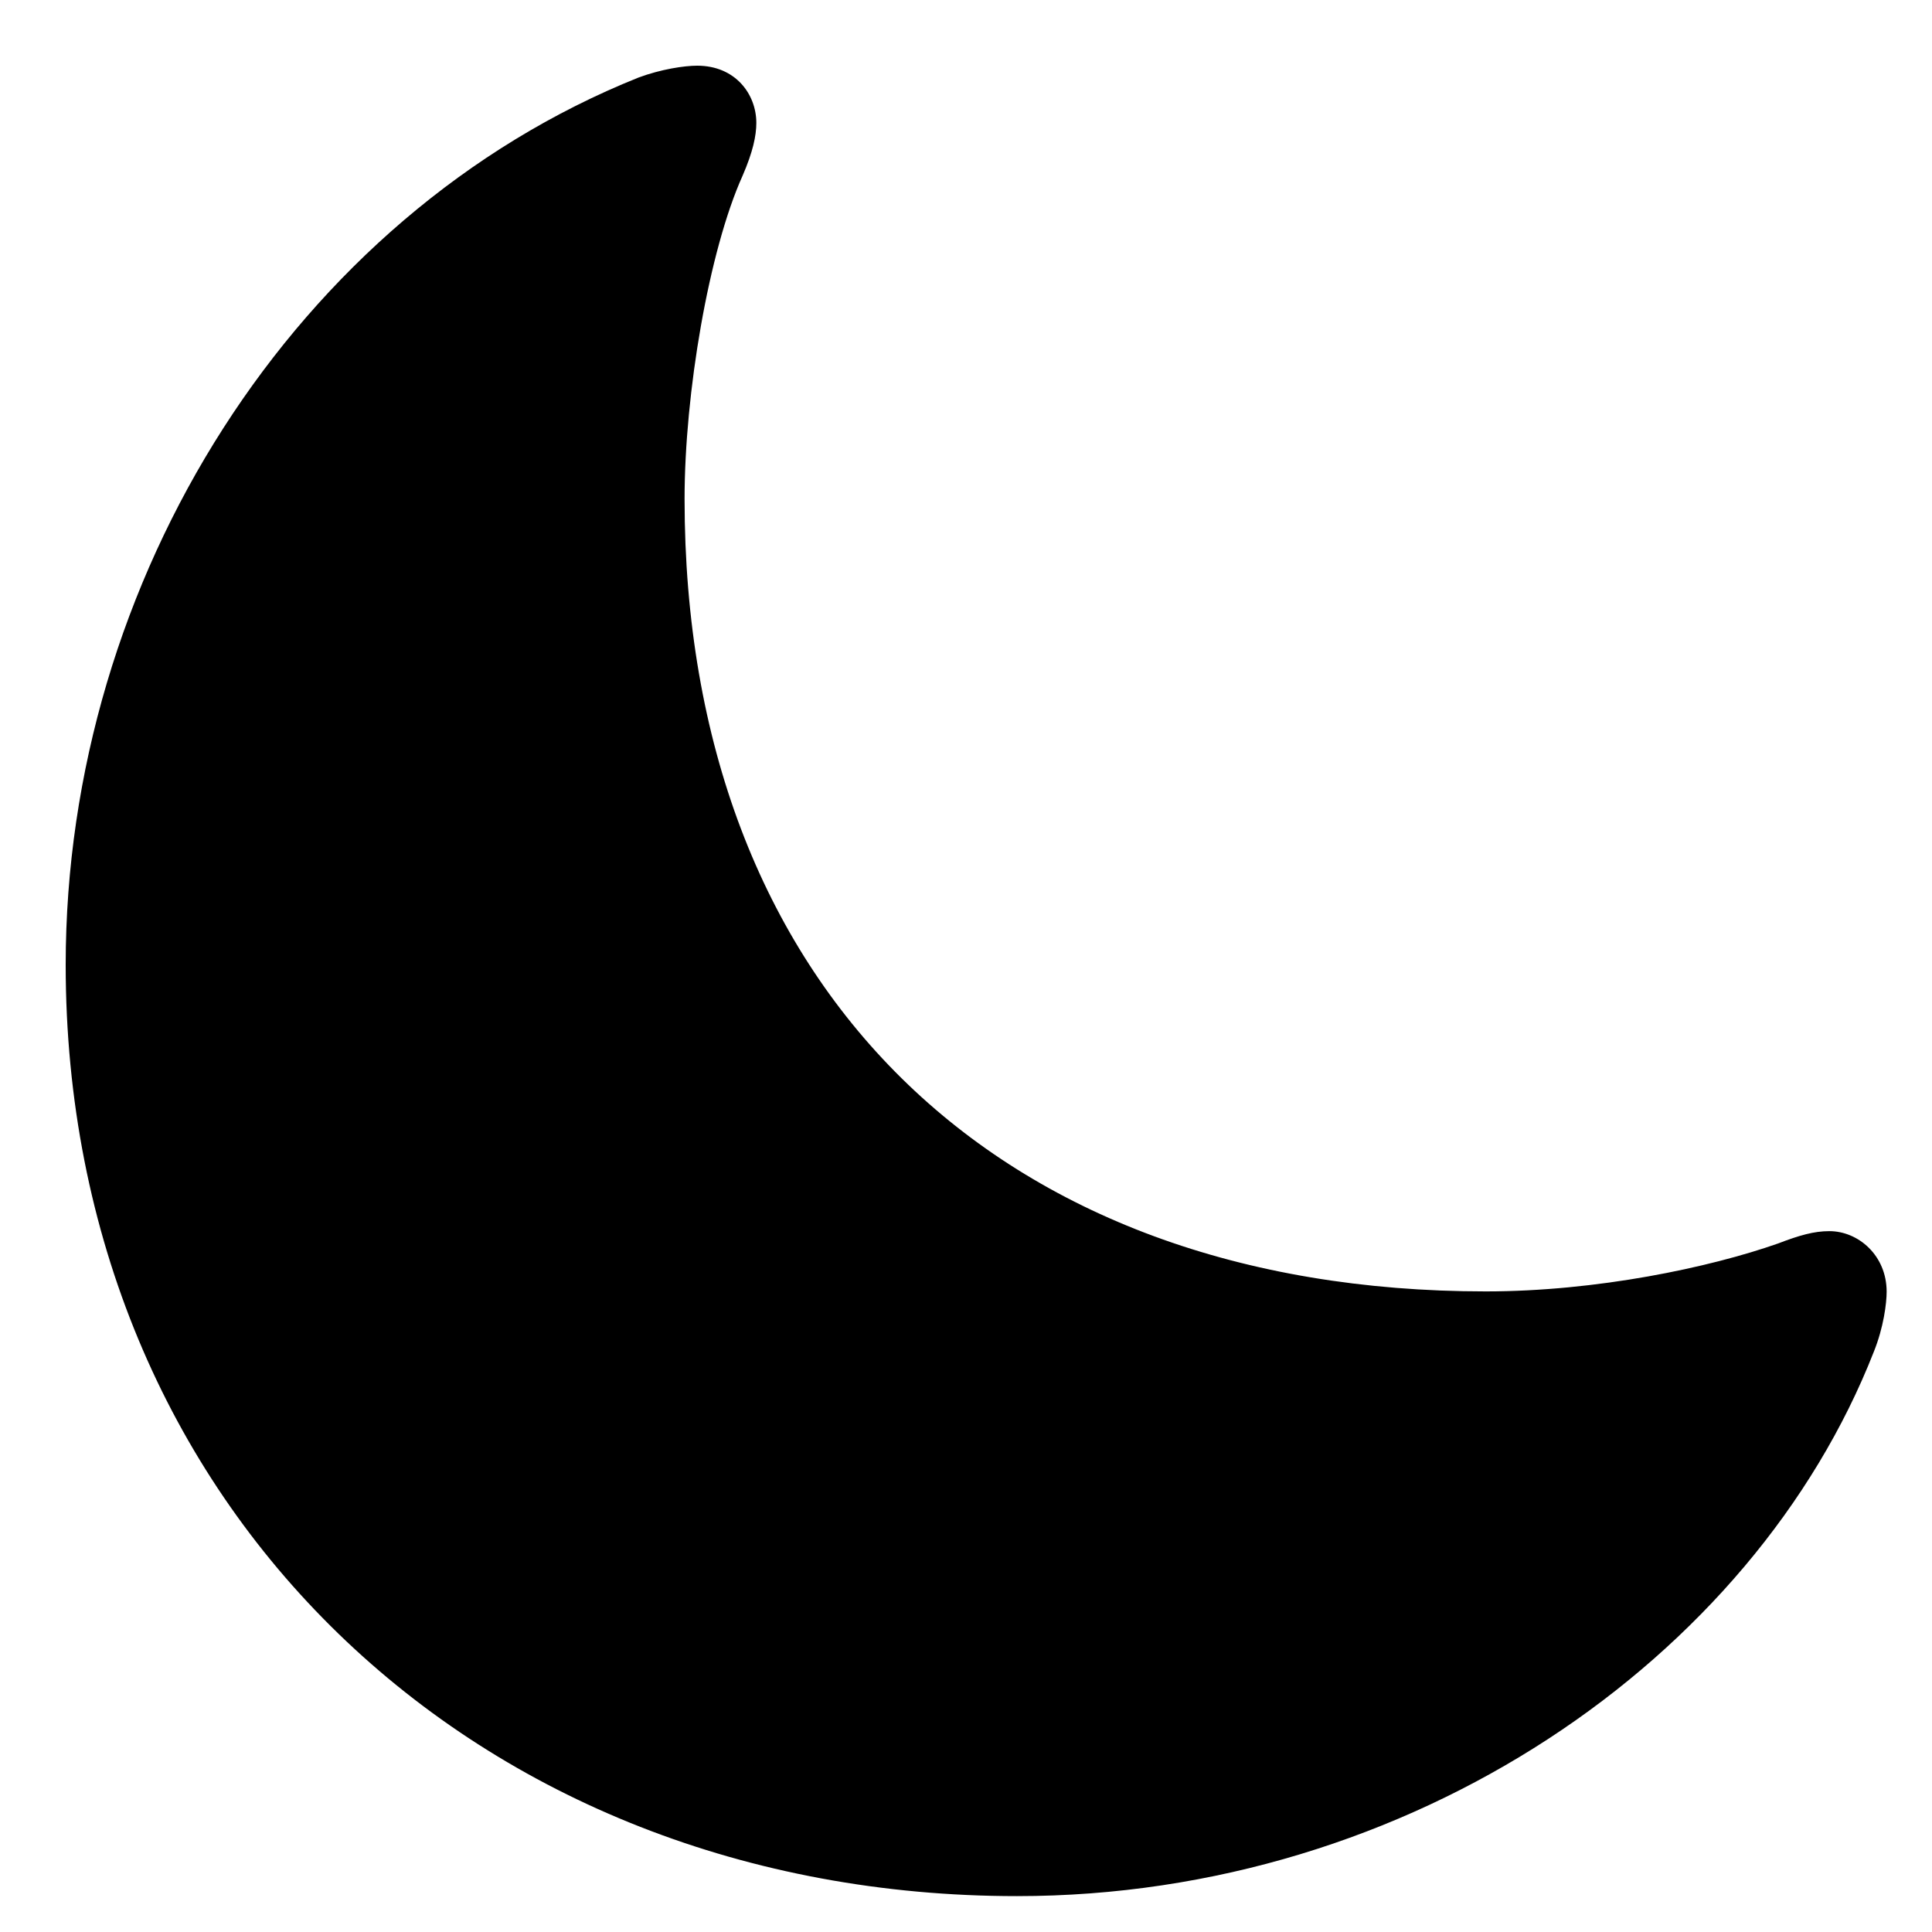
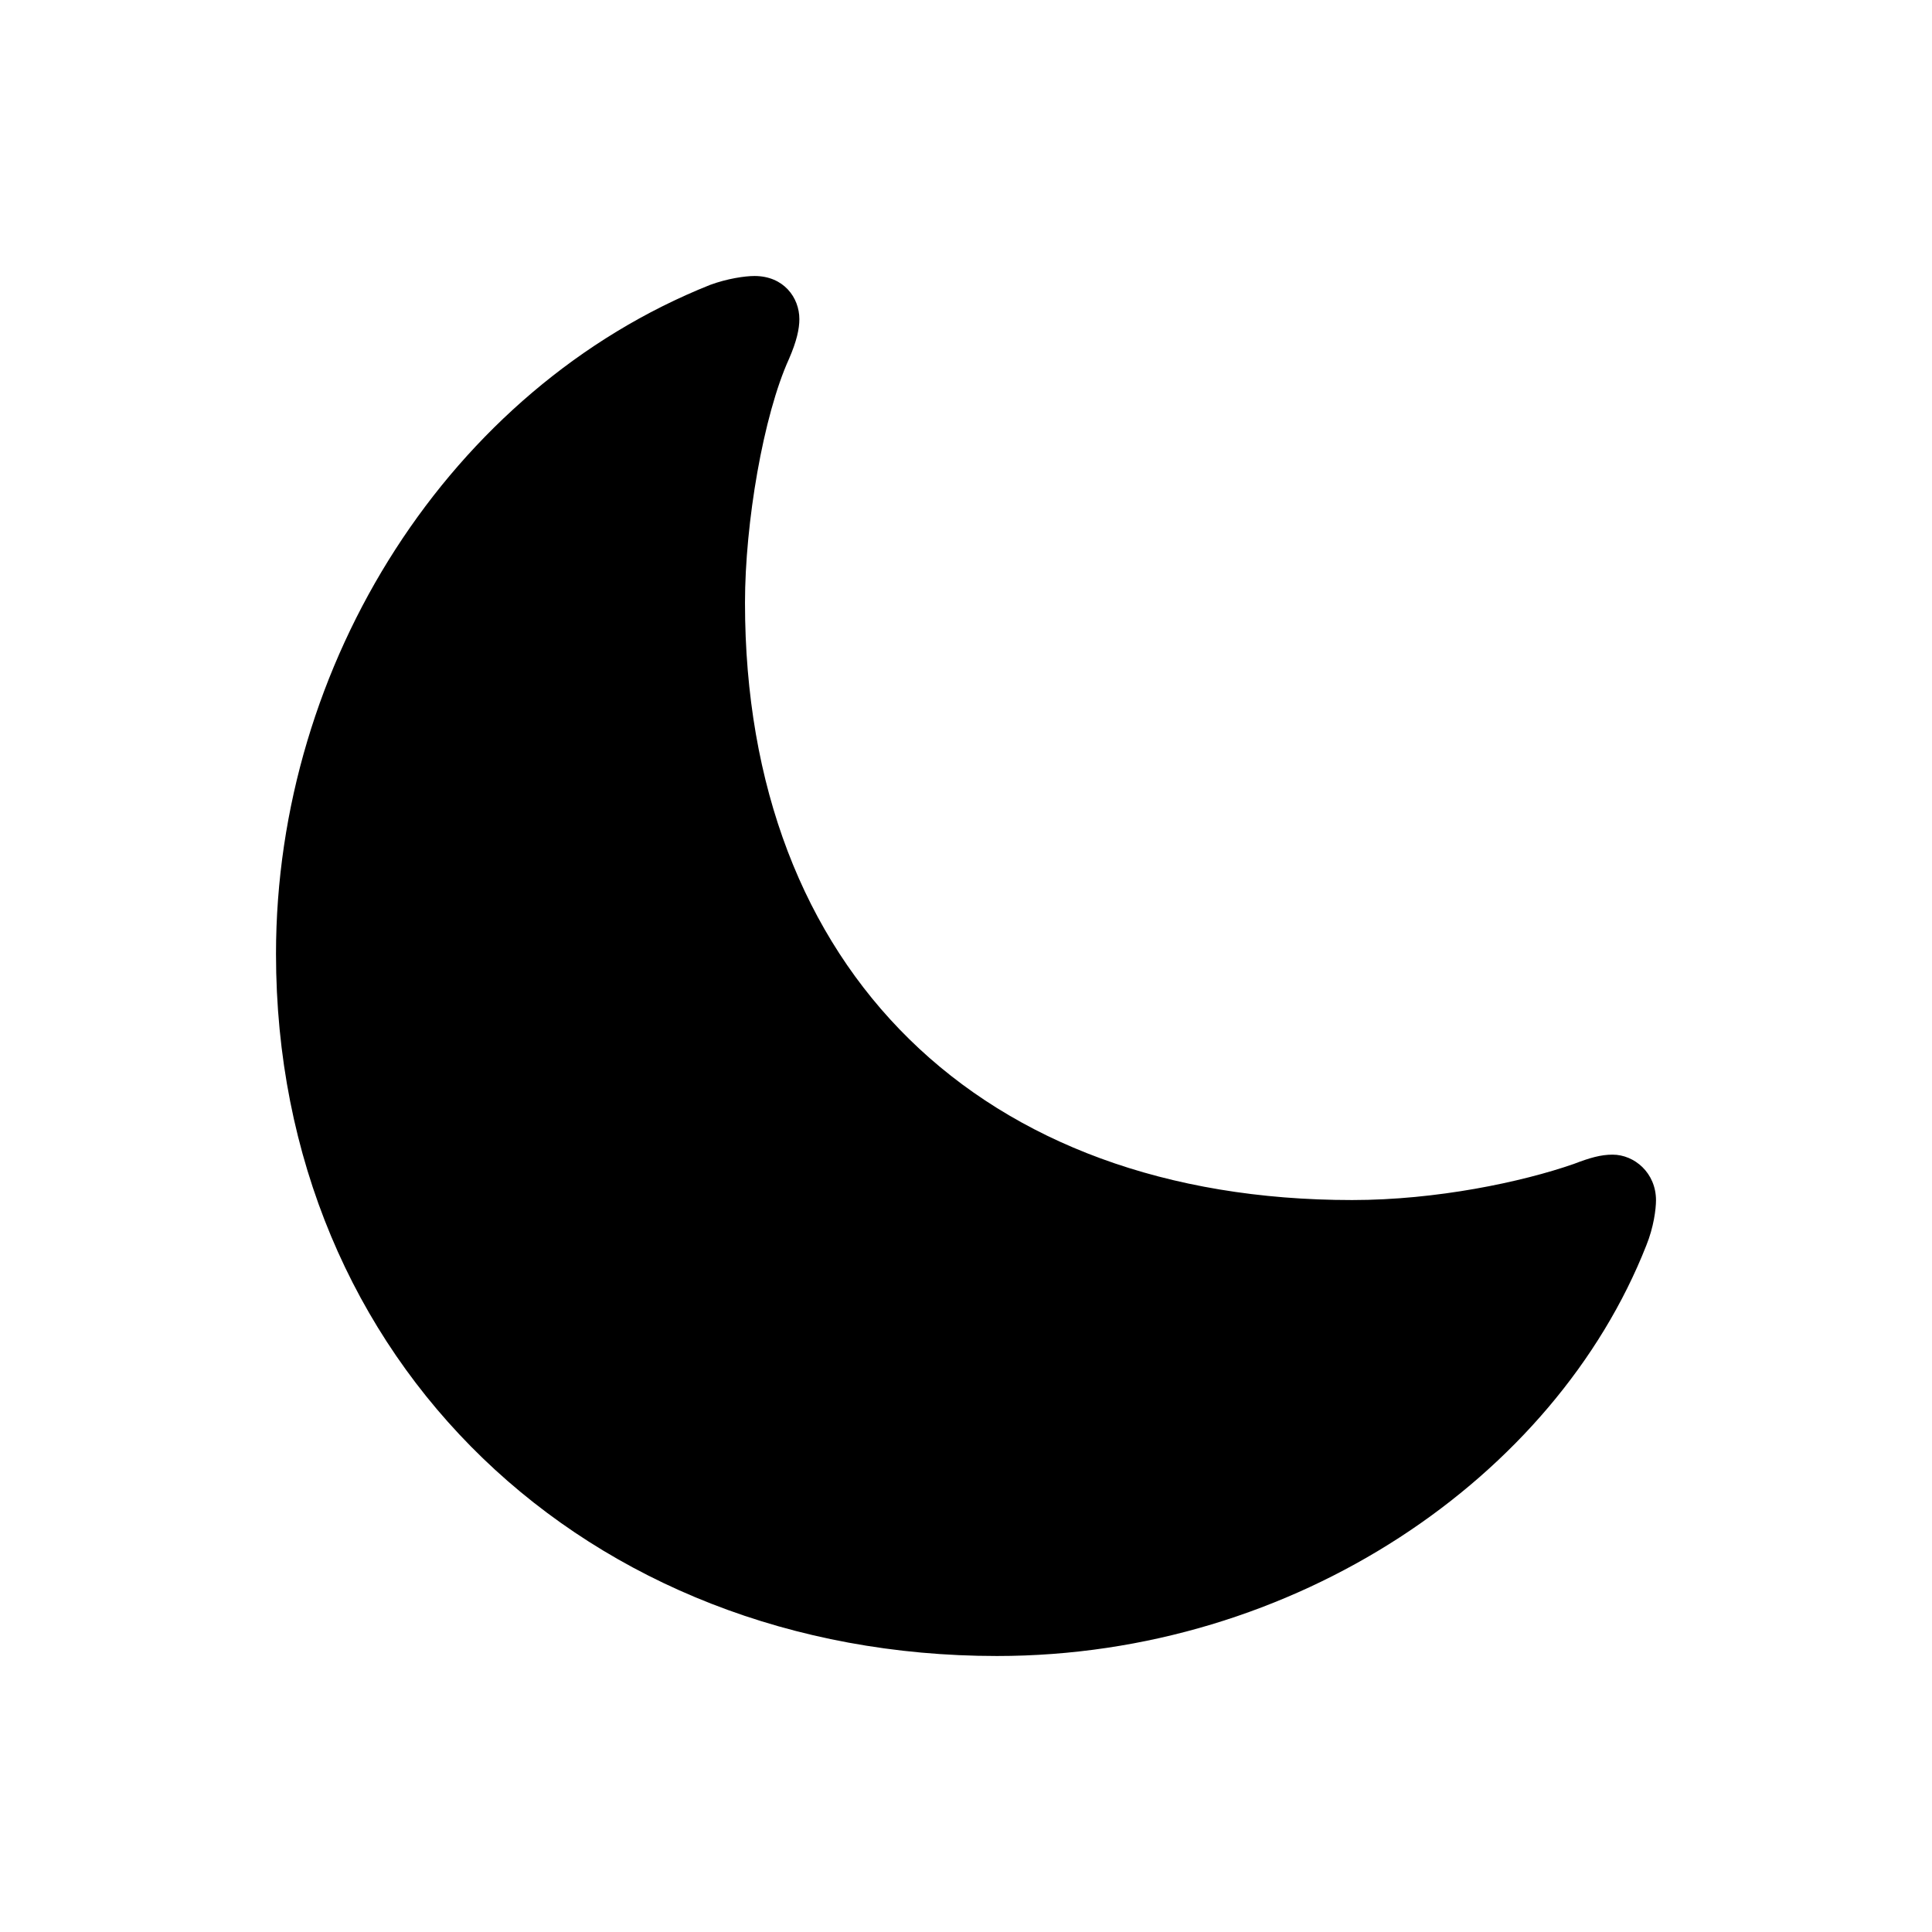
- <svg xmlns="http://www.w3.org/2000/svg" width="21" height="21" viewBox="0 0 21 21" fill="none">
-   <path d="M16.149 14.037C10.828 14.037 7.441 10.729 7.441 5.424C7.441 4.278 7.704 2.725 8.072 1.909C8.183 1.653 8.221 1.476 8.221 1.336C8.221 1.025 7.995 0.714 7.578 0.714C7.438 0.714 7.185 0.752 6.94 0.843C3.207 2.34 0.714 6.295 0.714 10.487C0.714 16.383 5.178 20.61 11.055 20.61C15.334 20.61 19.059 18.032 20.368 14.692C20.474 14.429 20.507 14.166 20.507 14.04C20.507 13.646 20.199 13.382 19.884 13.382C19.717 13.382 19.559 13.427 19.327 13.516C18.581 13.778 17.357 14.037 16.149 14.037Z" fill="currentColor" />
+ <svg xmlns="http://www.w3.org/2000/svg" width="28" height="28" viewBox="0 0 28 28" fill="none">
+   <path d="M19.596 17.392C14.22 17.392 10.797 14.067 10.797 8.735C10.797 7.582 11.062 6.021 11.435 5.201C11.547 4.943 11.585 4.766 11.585 4.625C11.585 4.312 11.357 4 10.935 4C10.794 4 10.538 4.038 10.291 4.129C6.519 5.635 4 9.61 4 13.824C4 19.75 8.511 24 14.449 24C18.773 24 22.537 21.408 23.859 18.051C23.967 17.786 24 17.522 24 17.395C24 17 23.689 16.734 23.37 16.734C23.202 16.734 23.042 16.779 22.808 16.869C22.053 17.132 20.817 17.392 19.596 17.392Z" fill="currentColor" />
</svg>
